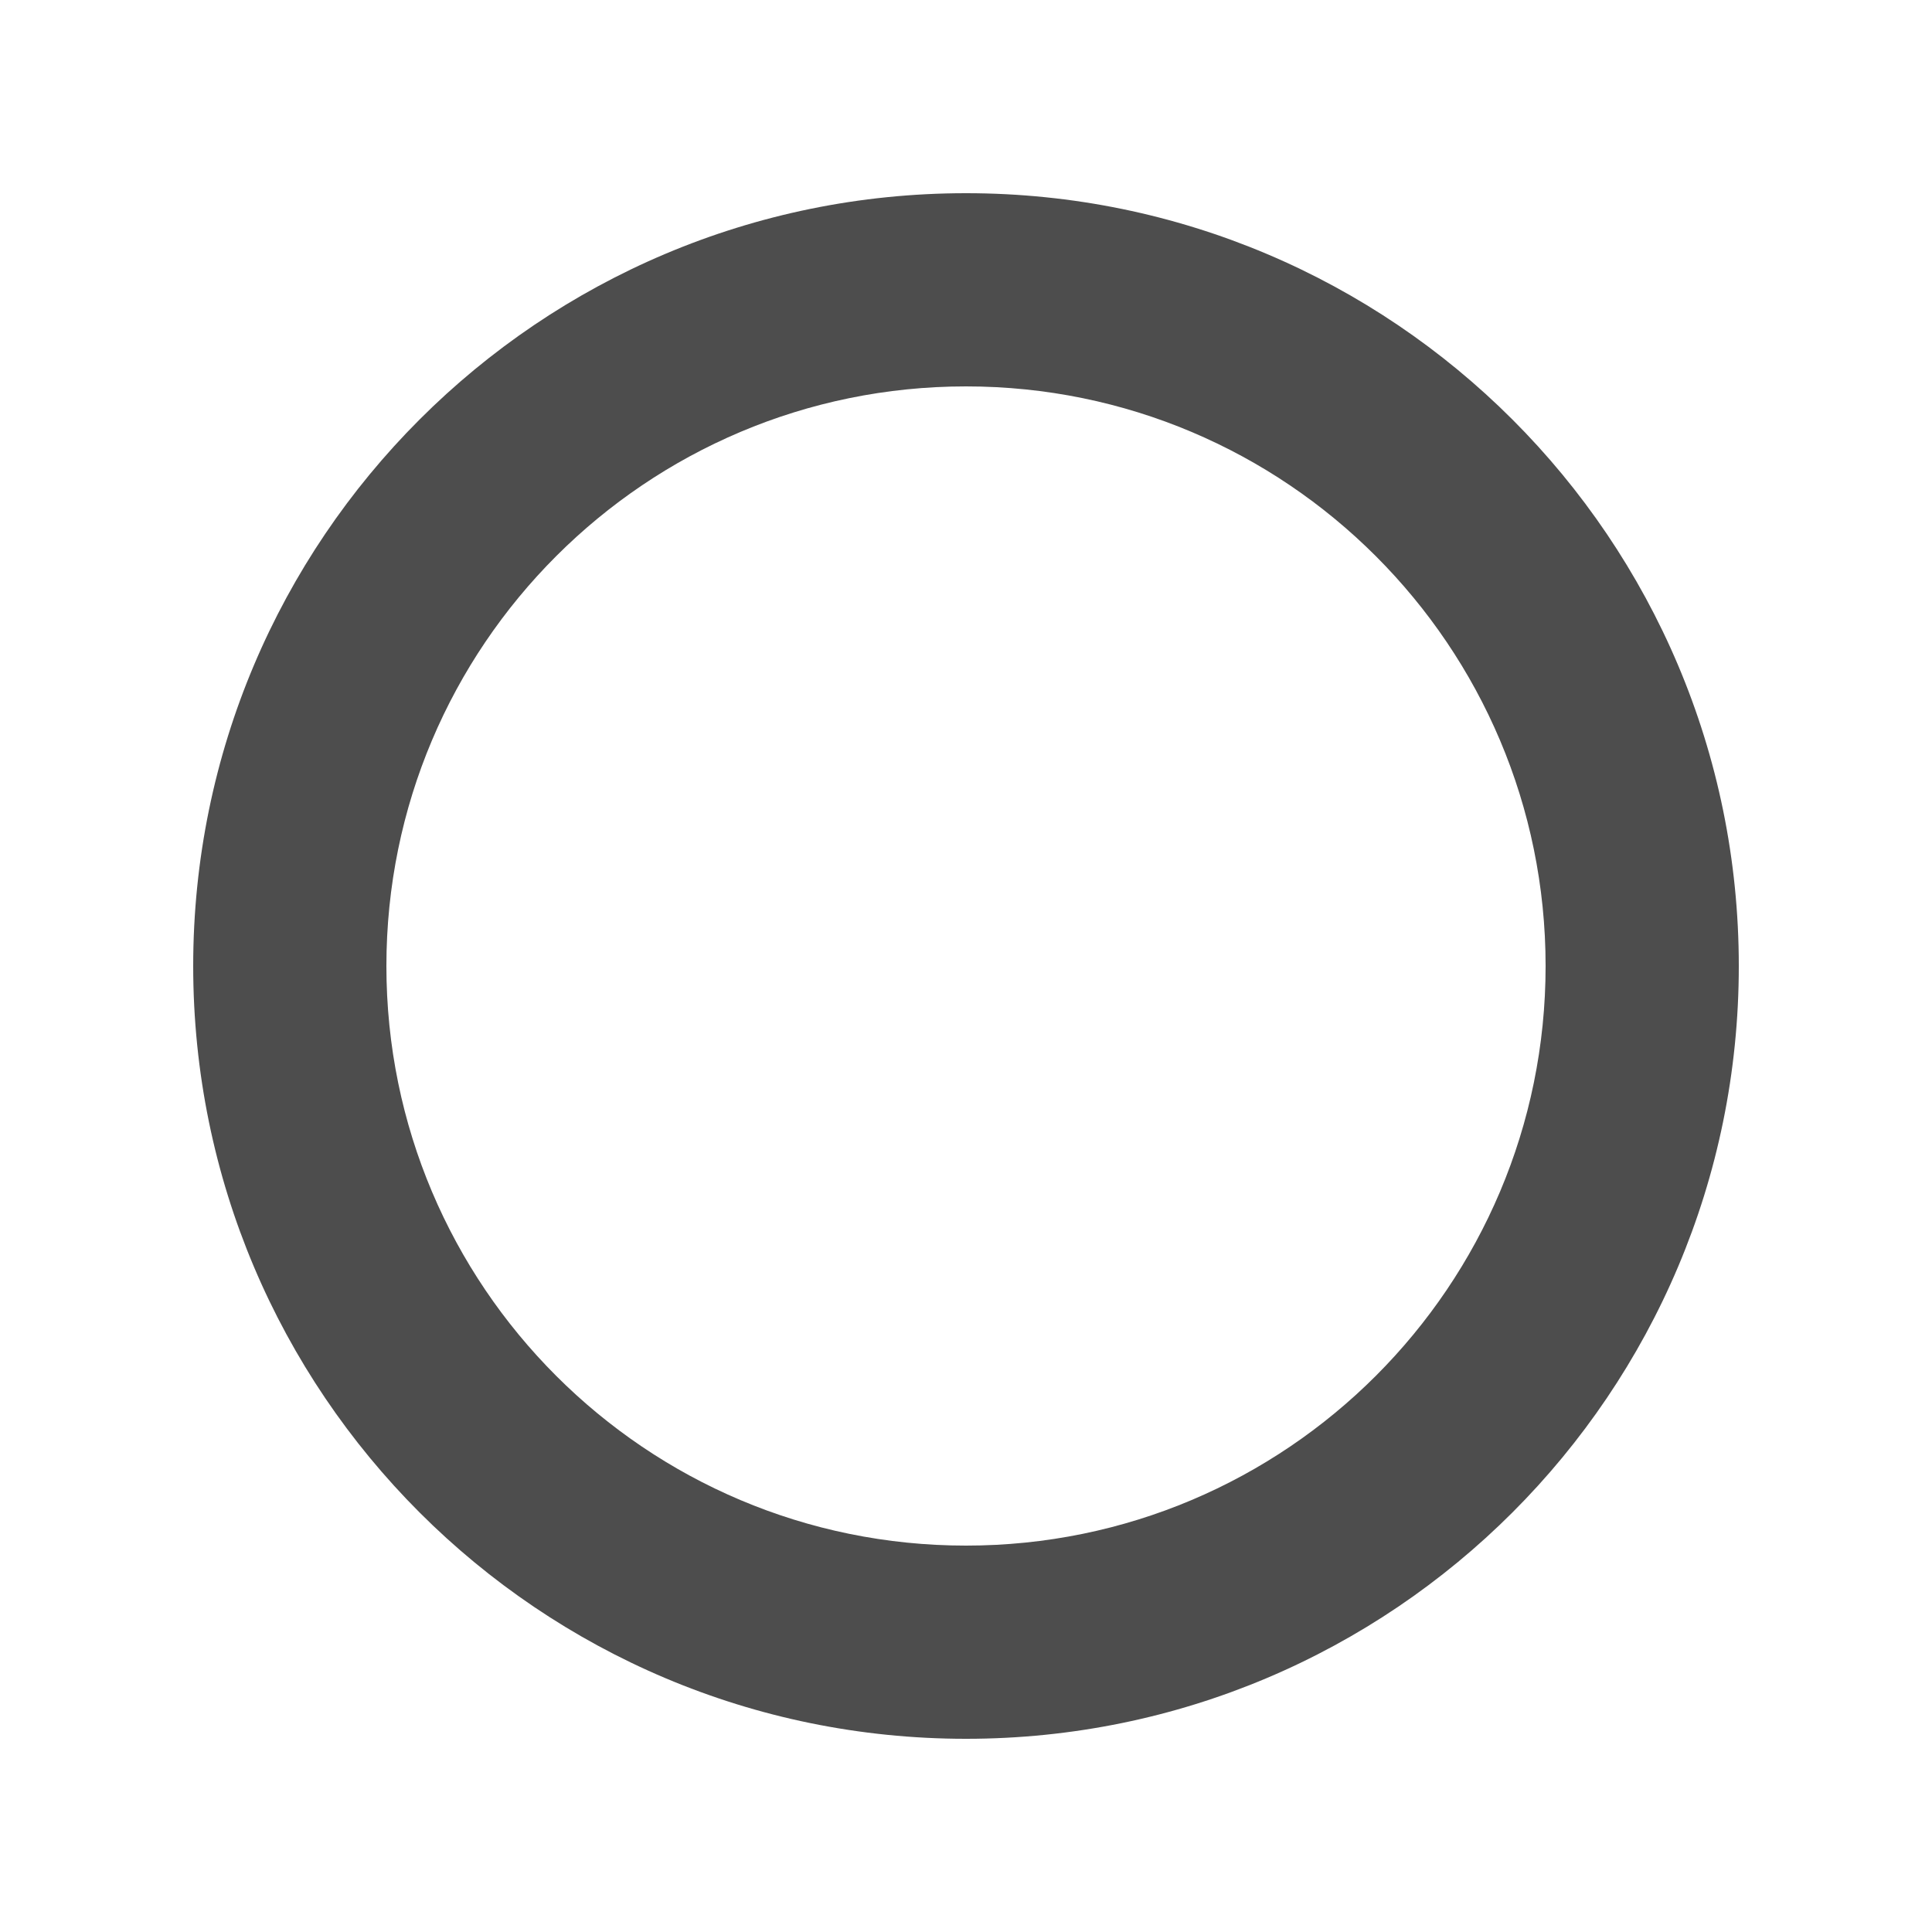
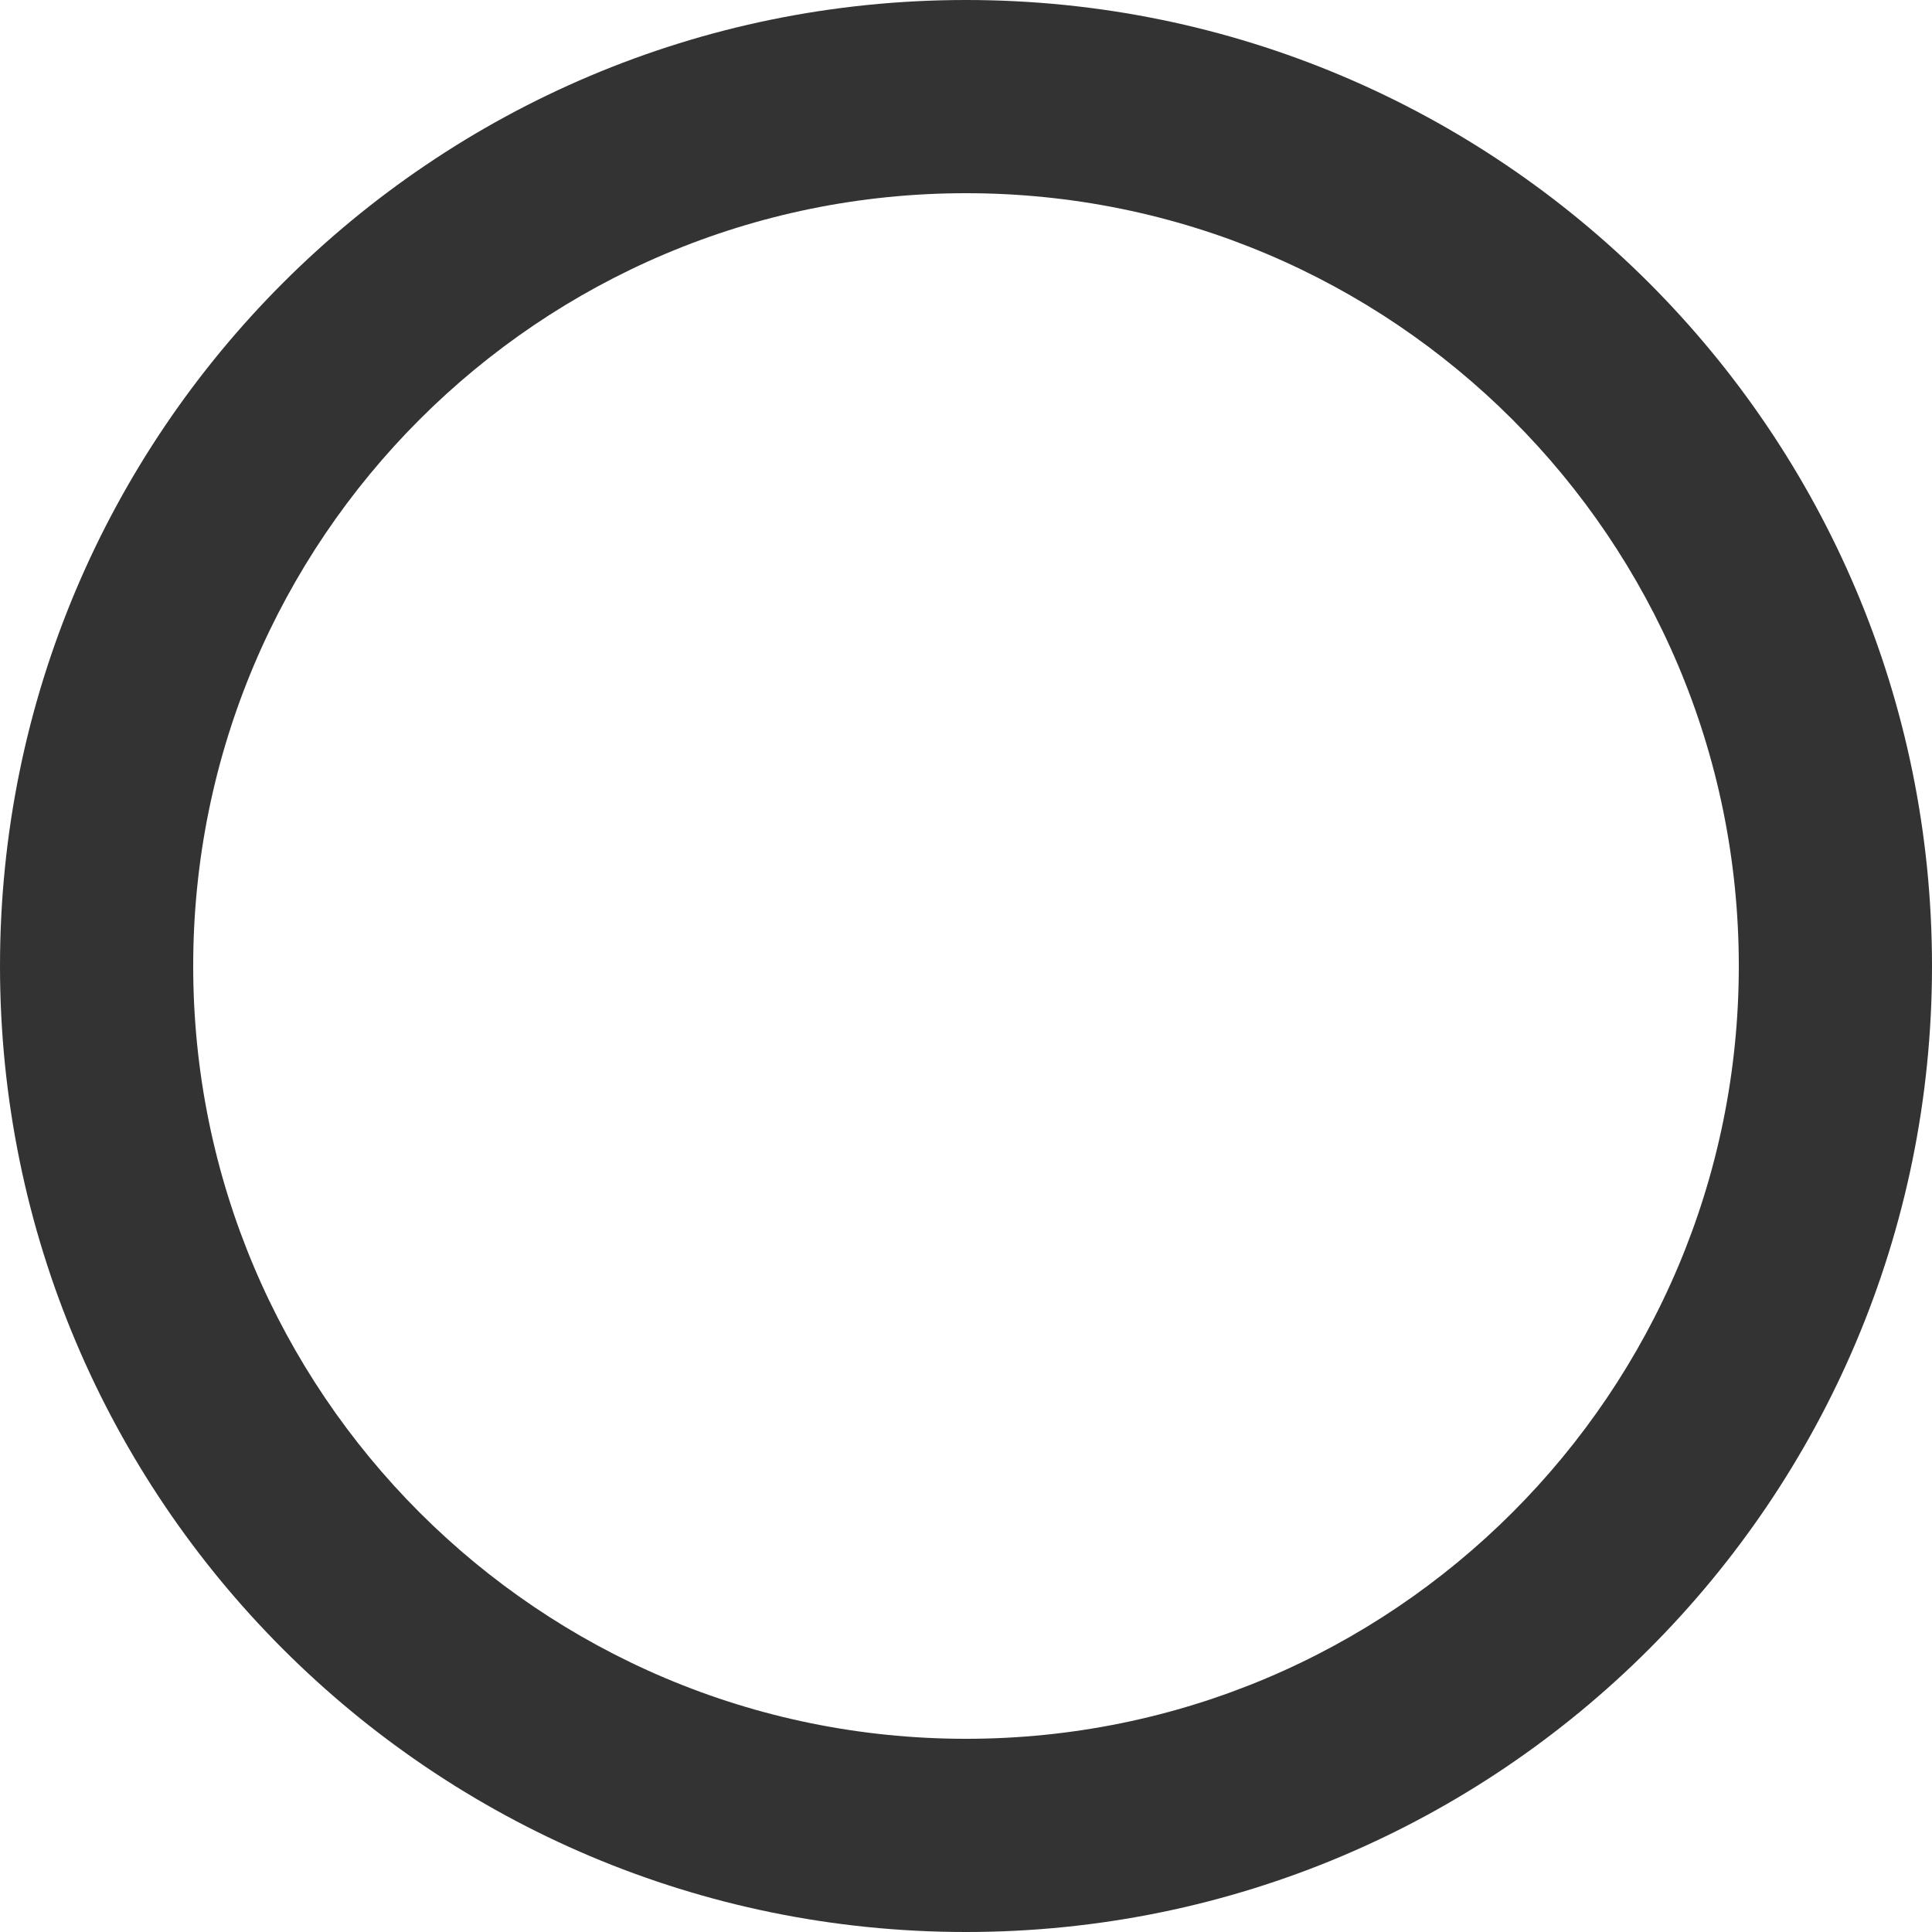
<svg xmlns="http://www.w3.org/2000/svg" width="28.222mm" height="28.222mm" viewBox="0 0 100 100" id="svg2" version="1.1">
  <defs id="defs4" />
  <g id="layer1" transform="translate(2.857143,-963.7908)">
-     <path style="fill:#4d4d4d;stroke:none;stroke-width:10;stroke-miterlimit:4;stroke-dasharray:none" d="M 50 10 A 40 40 0 0 0 10 50 A 40 40 0 0 0 50 90 A 40 40 0 0 0 90 50 A 40 40 0 0 0 50 10 z M 50 20 A 30 30 0 0 1 80 50 A 30 30 0 0 1 50 80 A 30 30 0 0 1 20 50 A 30 30 0 0 1 50 20 z " transform="translate(-2.857143,963.7908)" id="path4137" />
+     <path style="fill:#333333;stroke:none;stroke-width:10;stroke-miterlimit:4;stroke-dasharray:none" d="M 50 0 A 50 50 0 0 0 0 50 A 50 50 0 0 0 50 100 A 50 50 0 0 0 100 50 A 50 50 0 0 0 50 0 z M 50 10 A 40 40 0 0 1 90 50 A 40 40 0 0 1 50 90 A 40 40 0 0 1 10 50 A 40 40 0 0 1 50 10 z " transform="translate(-2.857143,963.7908)" id="path4135" />
  </g>
</svg>
